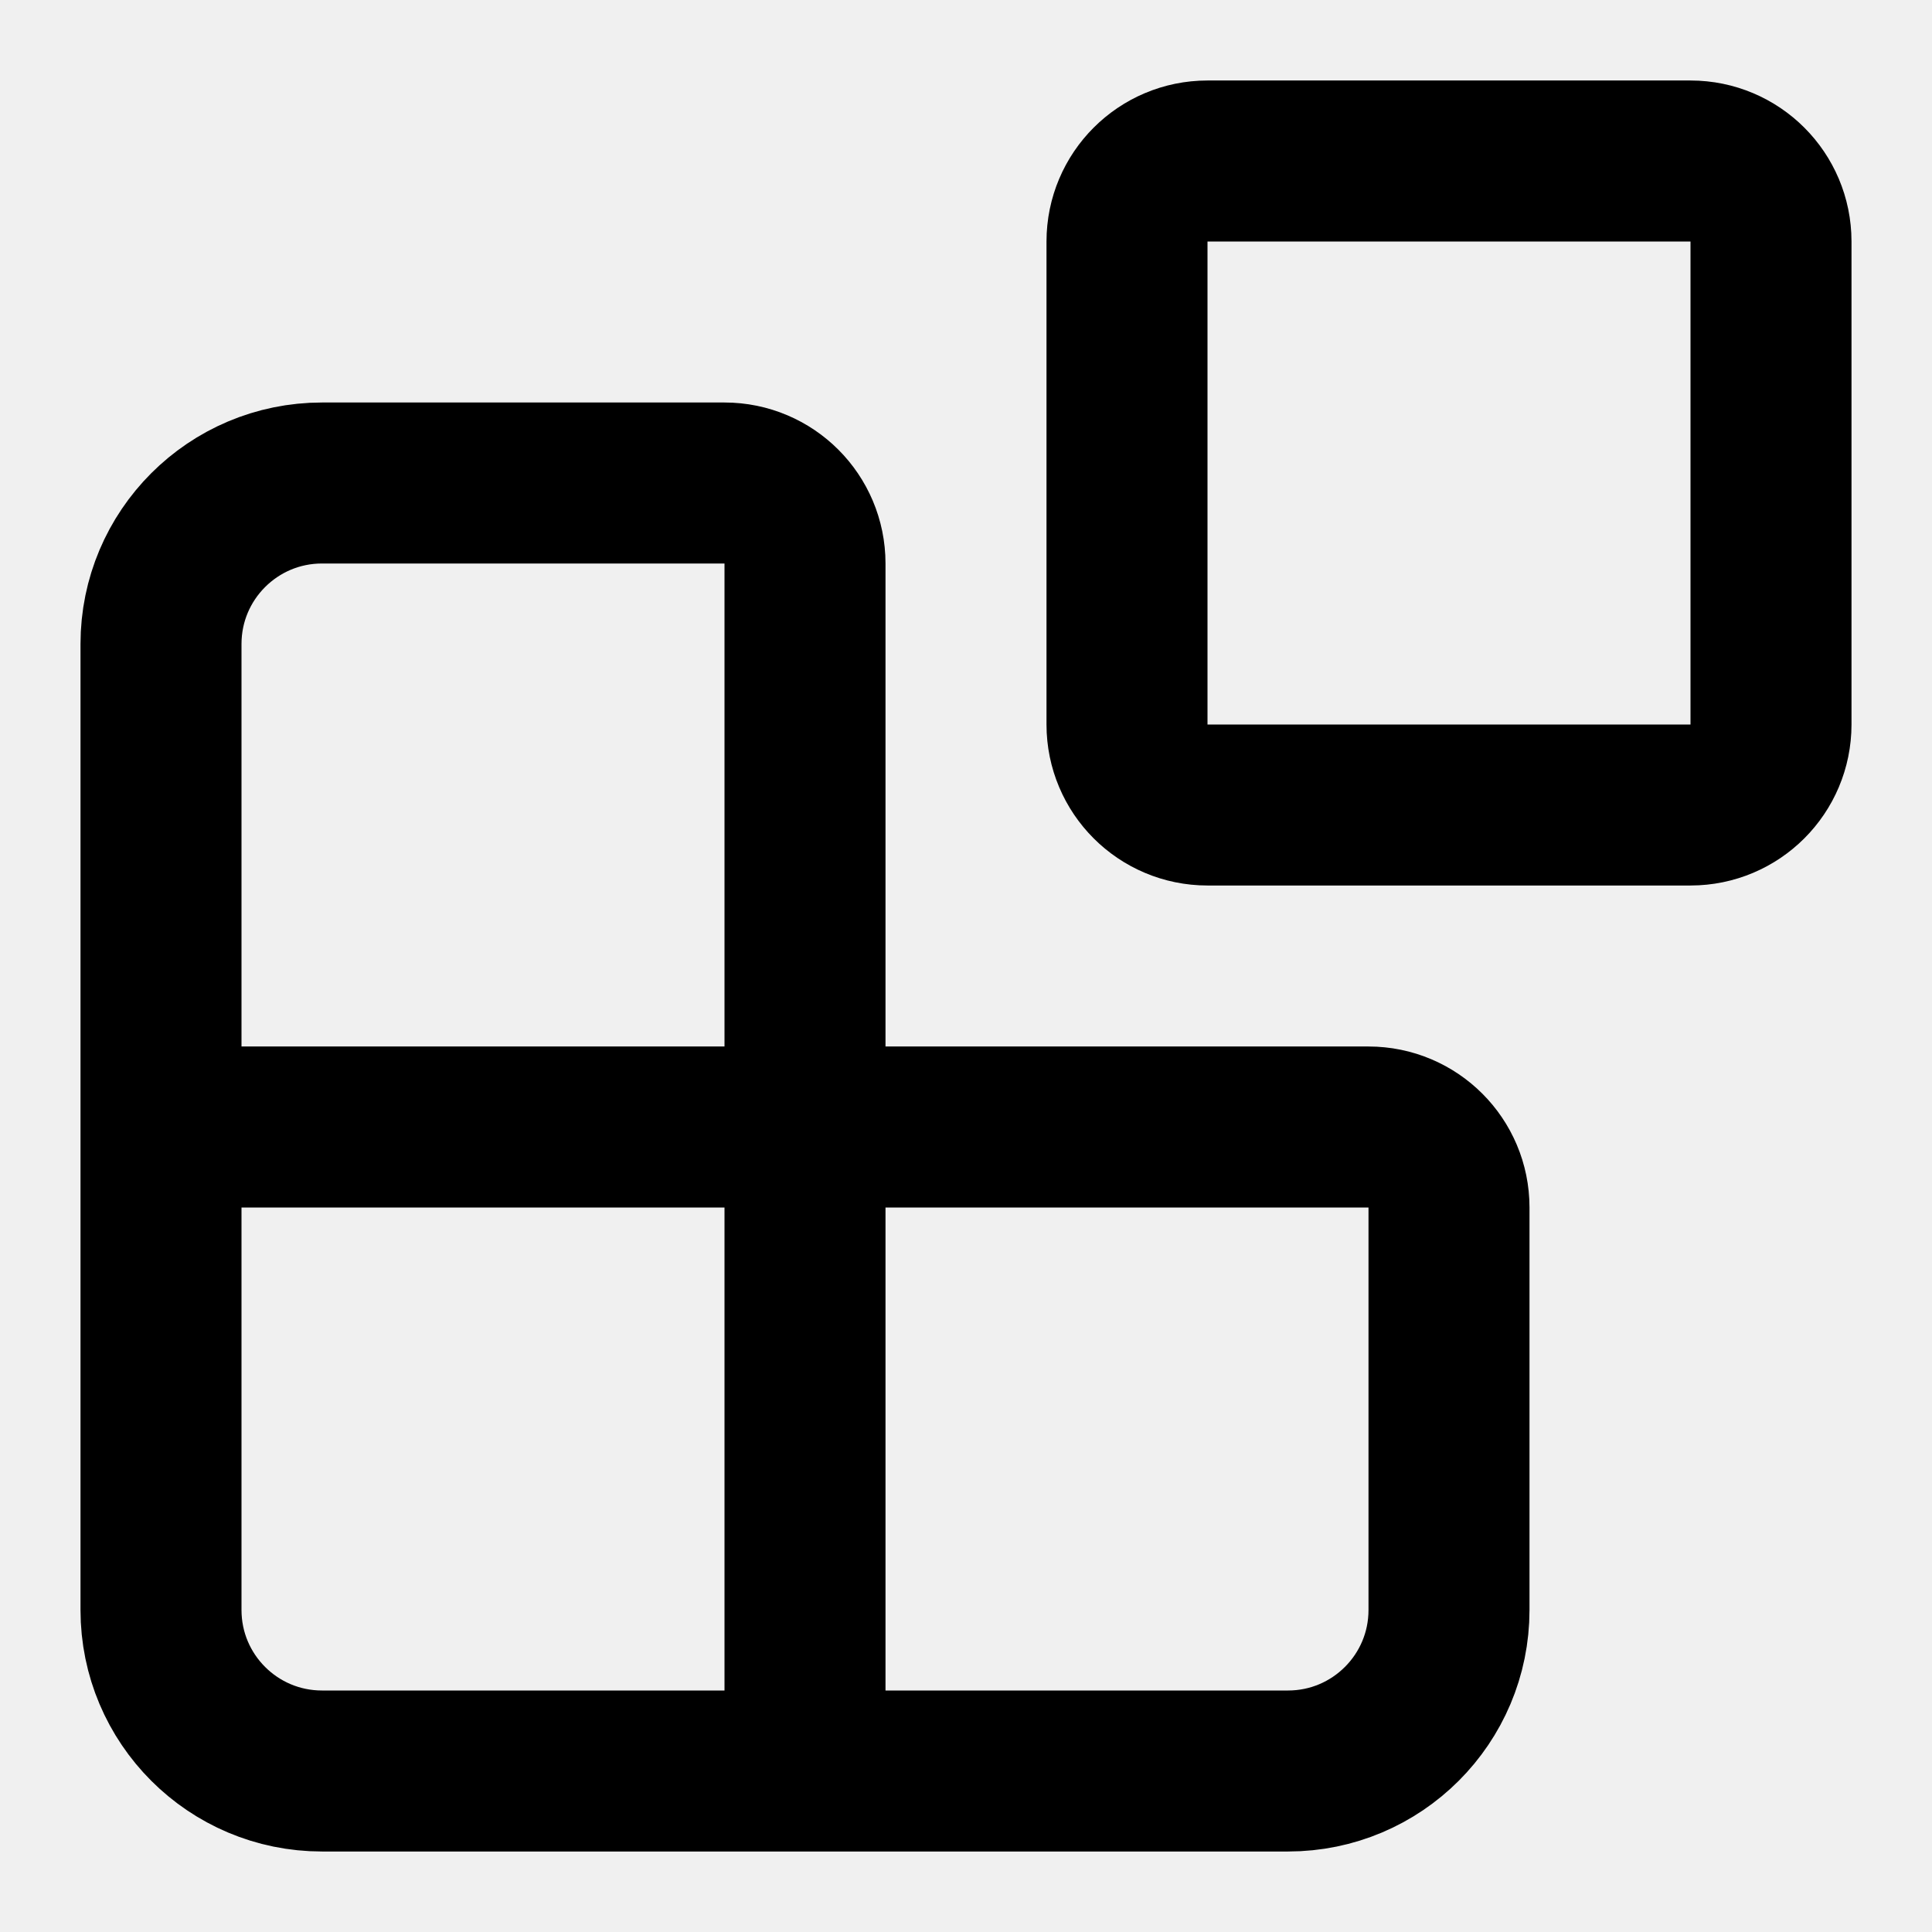
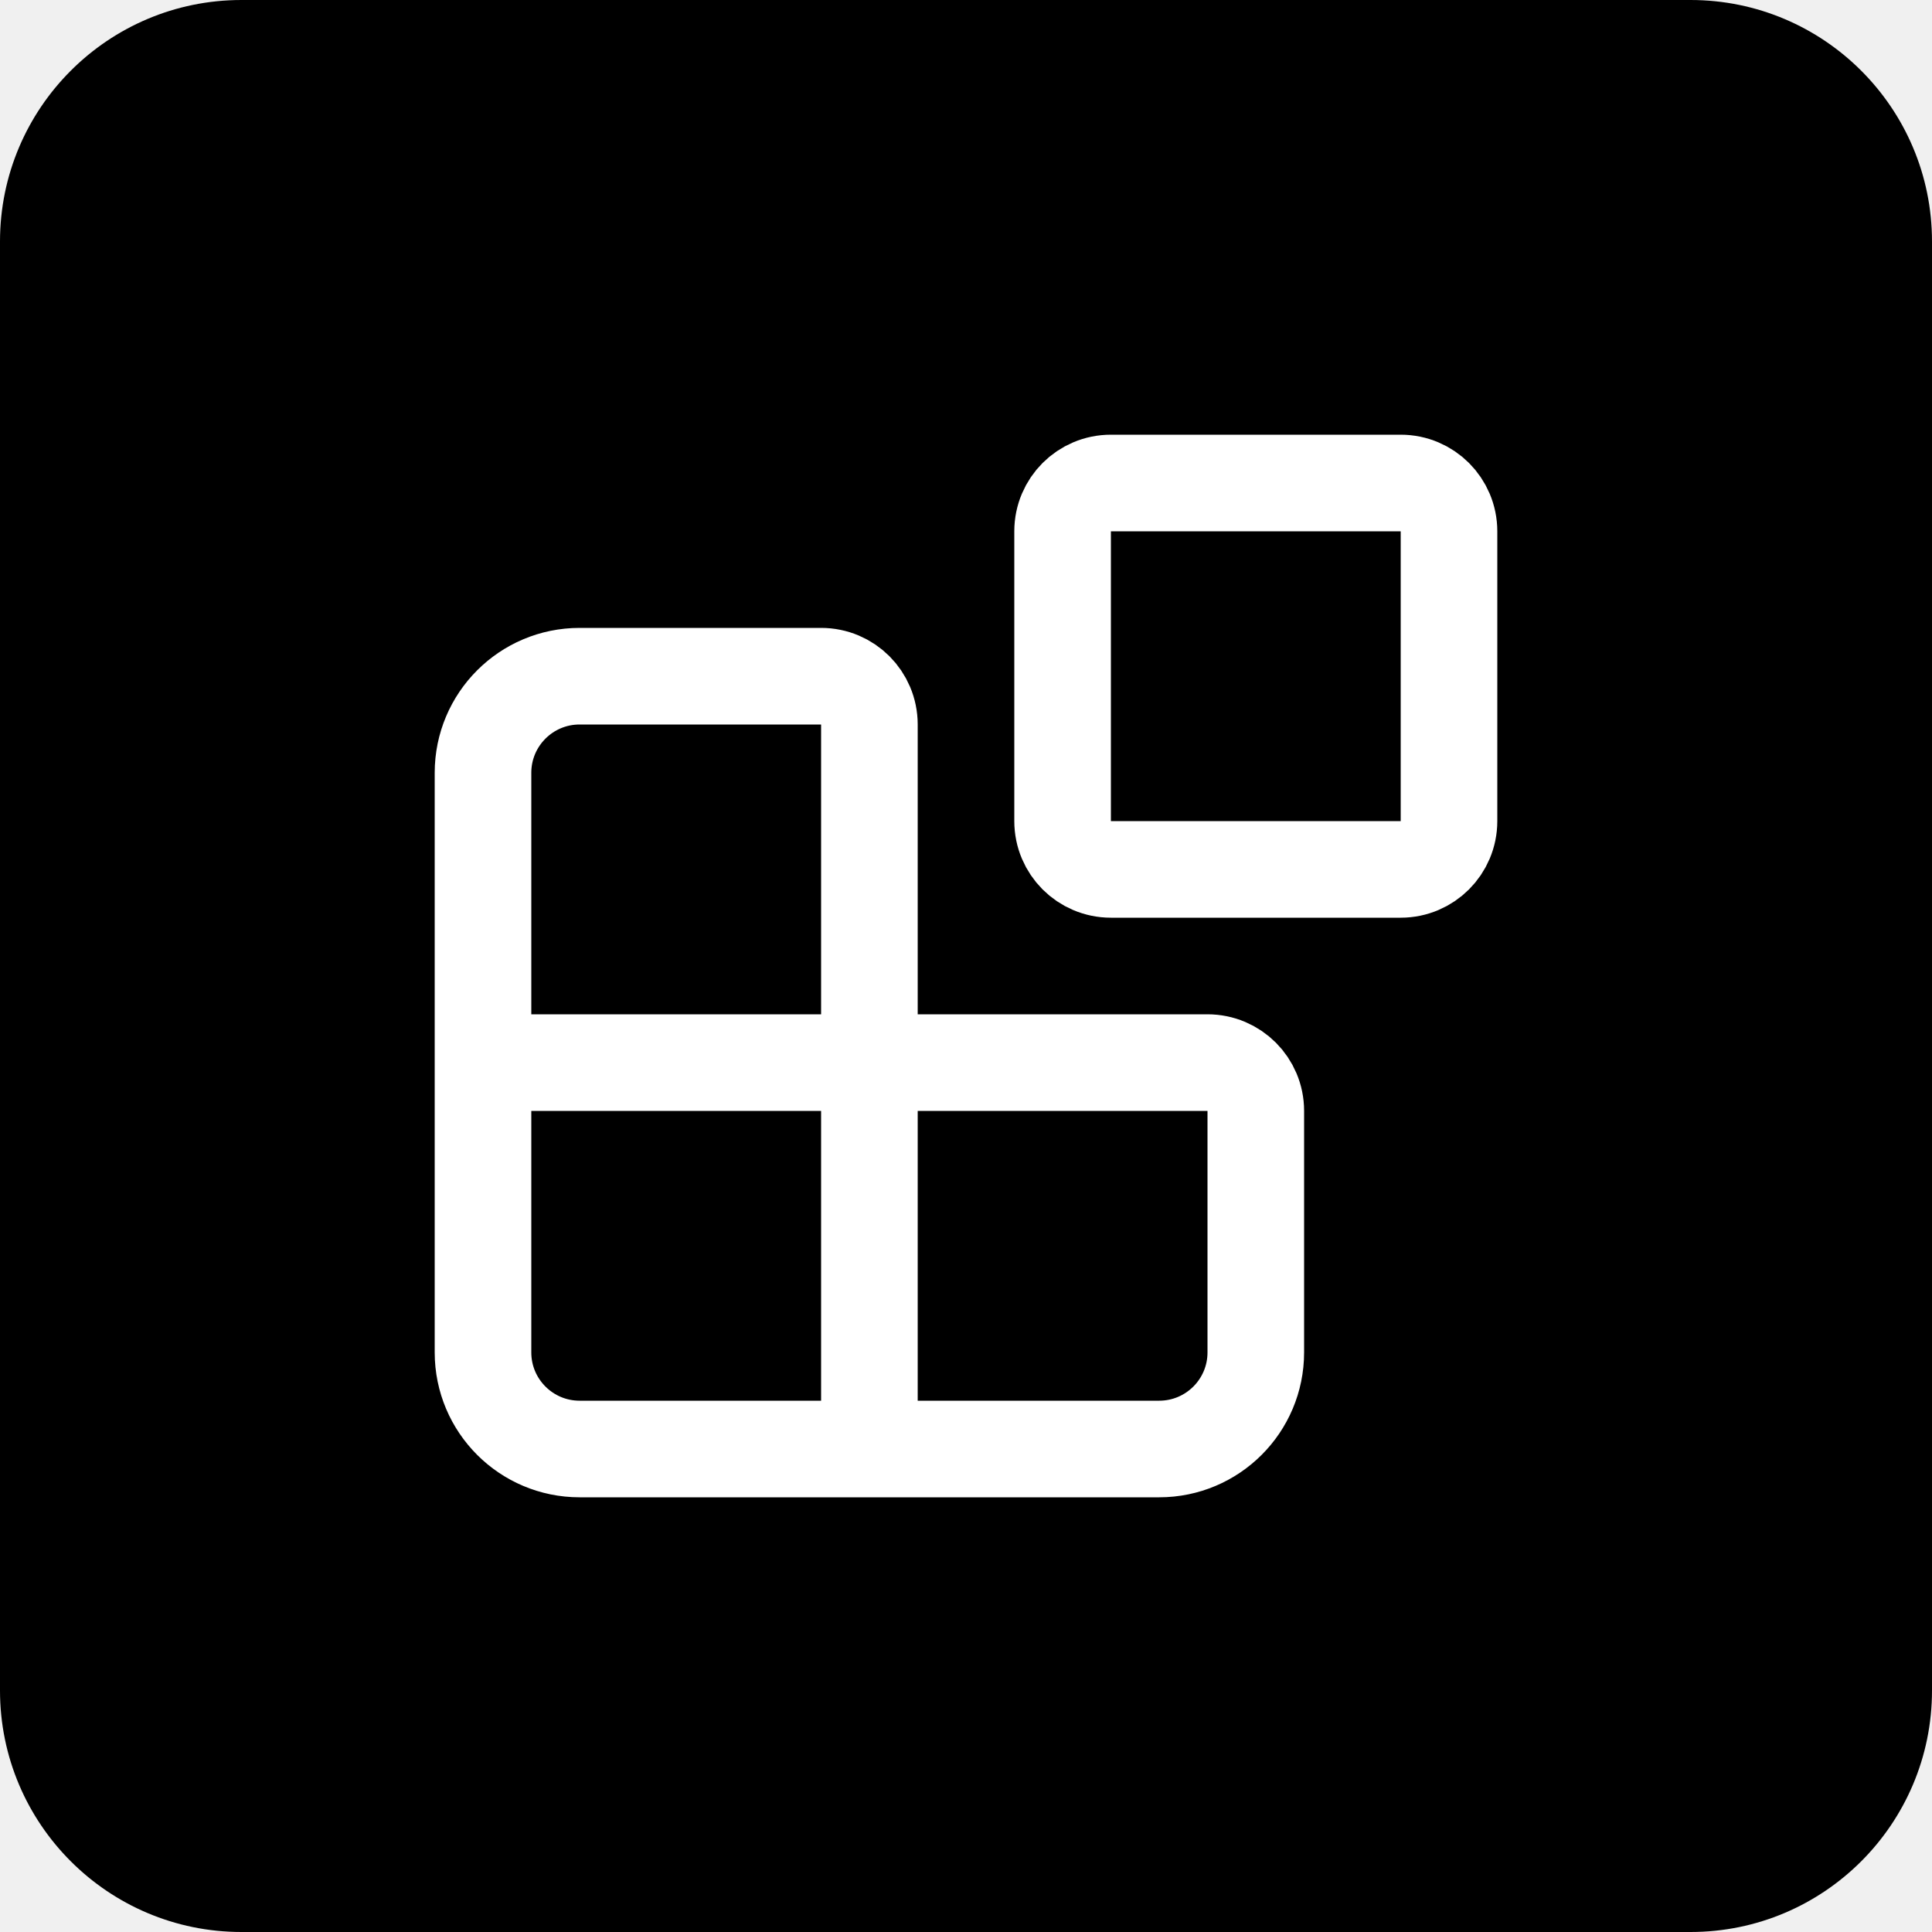
- <svg xmlns="http://www.w3.org/2000/svg" width="24" height="24" viewBox="0 0 24 24" fill="none" stroke="currentColor" stroke-width="2" stroke-linecap="round" stroke-linejoin="round" class="lucide lucide-blocks-icon lucide-blocks">
-   <path d="M10 22V7a1 1 0 0 0-1-1H4a2 2 0 0 0-2 2v12a2 2 0 0 0 2 2h12a2 2 0 0 0 2-2v-5a1 1 0 0 0-1-1H2" />
-   <rect x="14" y="2" width="8" height="8" rx="1" />
+ <svg xmlns="http://www.w3.org/2000/svg" viewBox="0 0 512 512" width="100%" height="100%">
+   <rect width="512" height="512" rx="64" ry="64" fill="#000000" />
+   <g transform="translate(102.4, 102.4) scale(12.8)">
+     <g fill="none" stroke="#ffffff" stroke-width="2" stroke-linecap="round" stroke-linejoin="round">
+       <path d="M10 22V7a1 1 0 0 0-1-1H4a2 2 0 0 0-2 2v12a2 2 0 0 0 2 2h12a2 2 0 0 0 2-2v-5a1 1 0 0 0-1-1H2" />
+       <rect x="14" y="2" width="8" height="8" rx="1" />
+     </g>
+   </g>
</svg>
